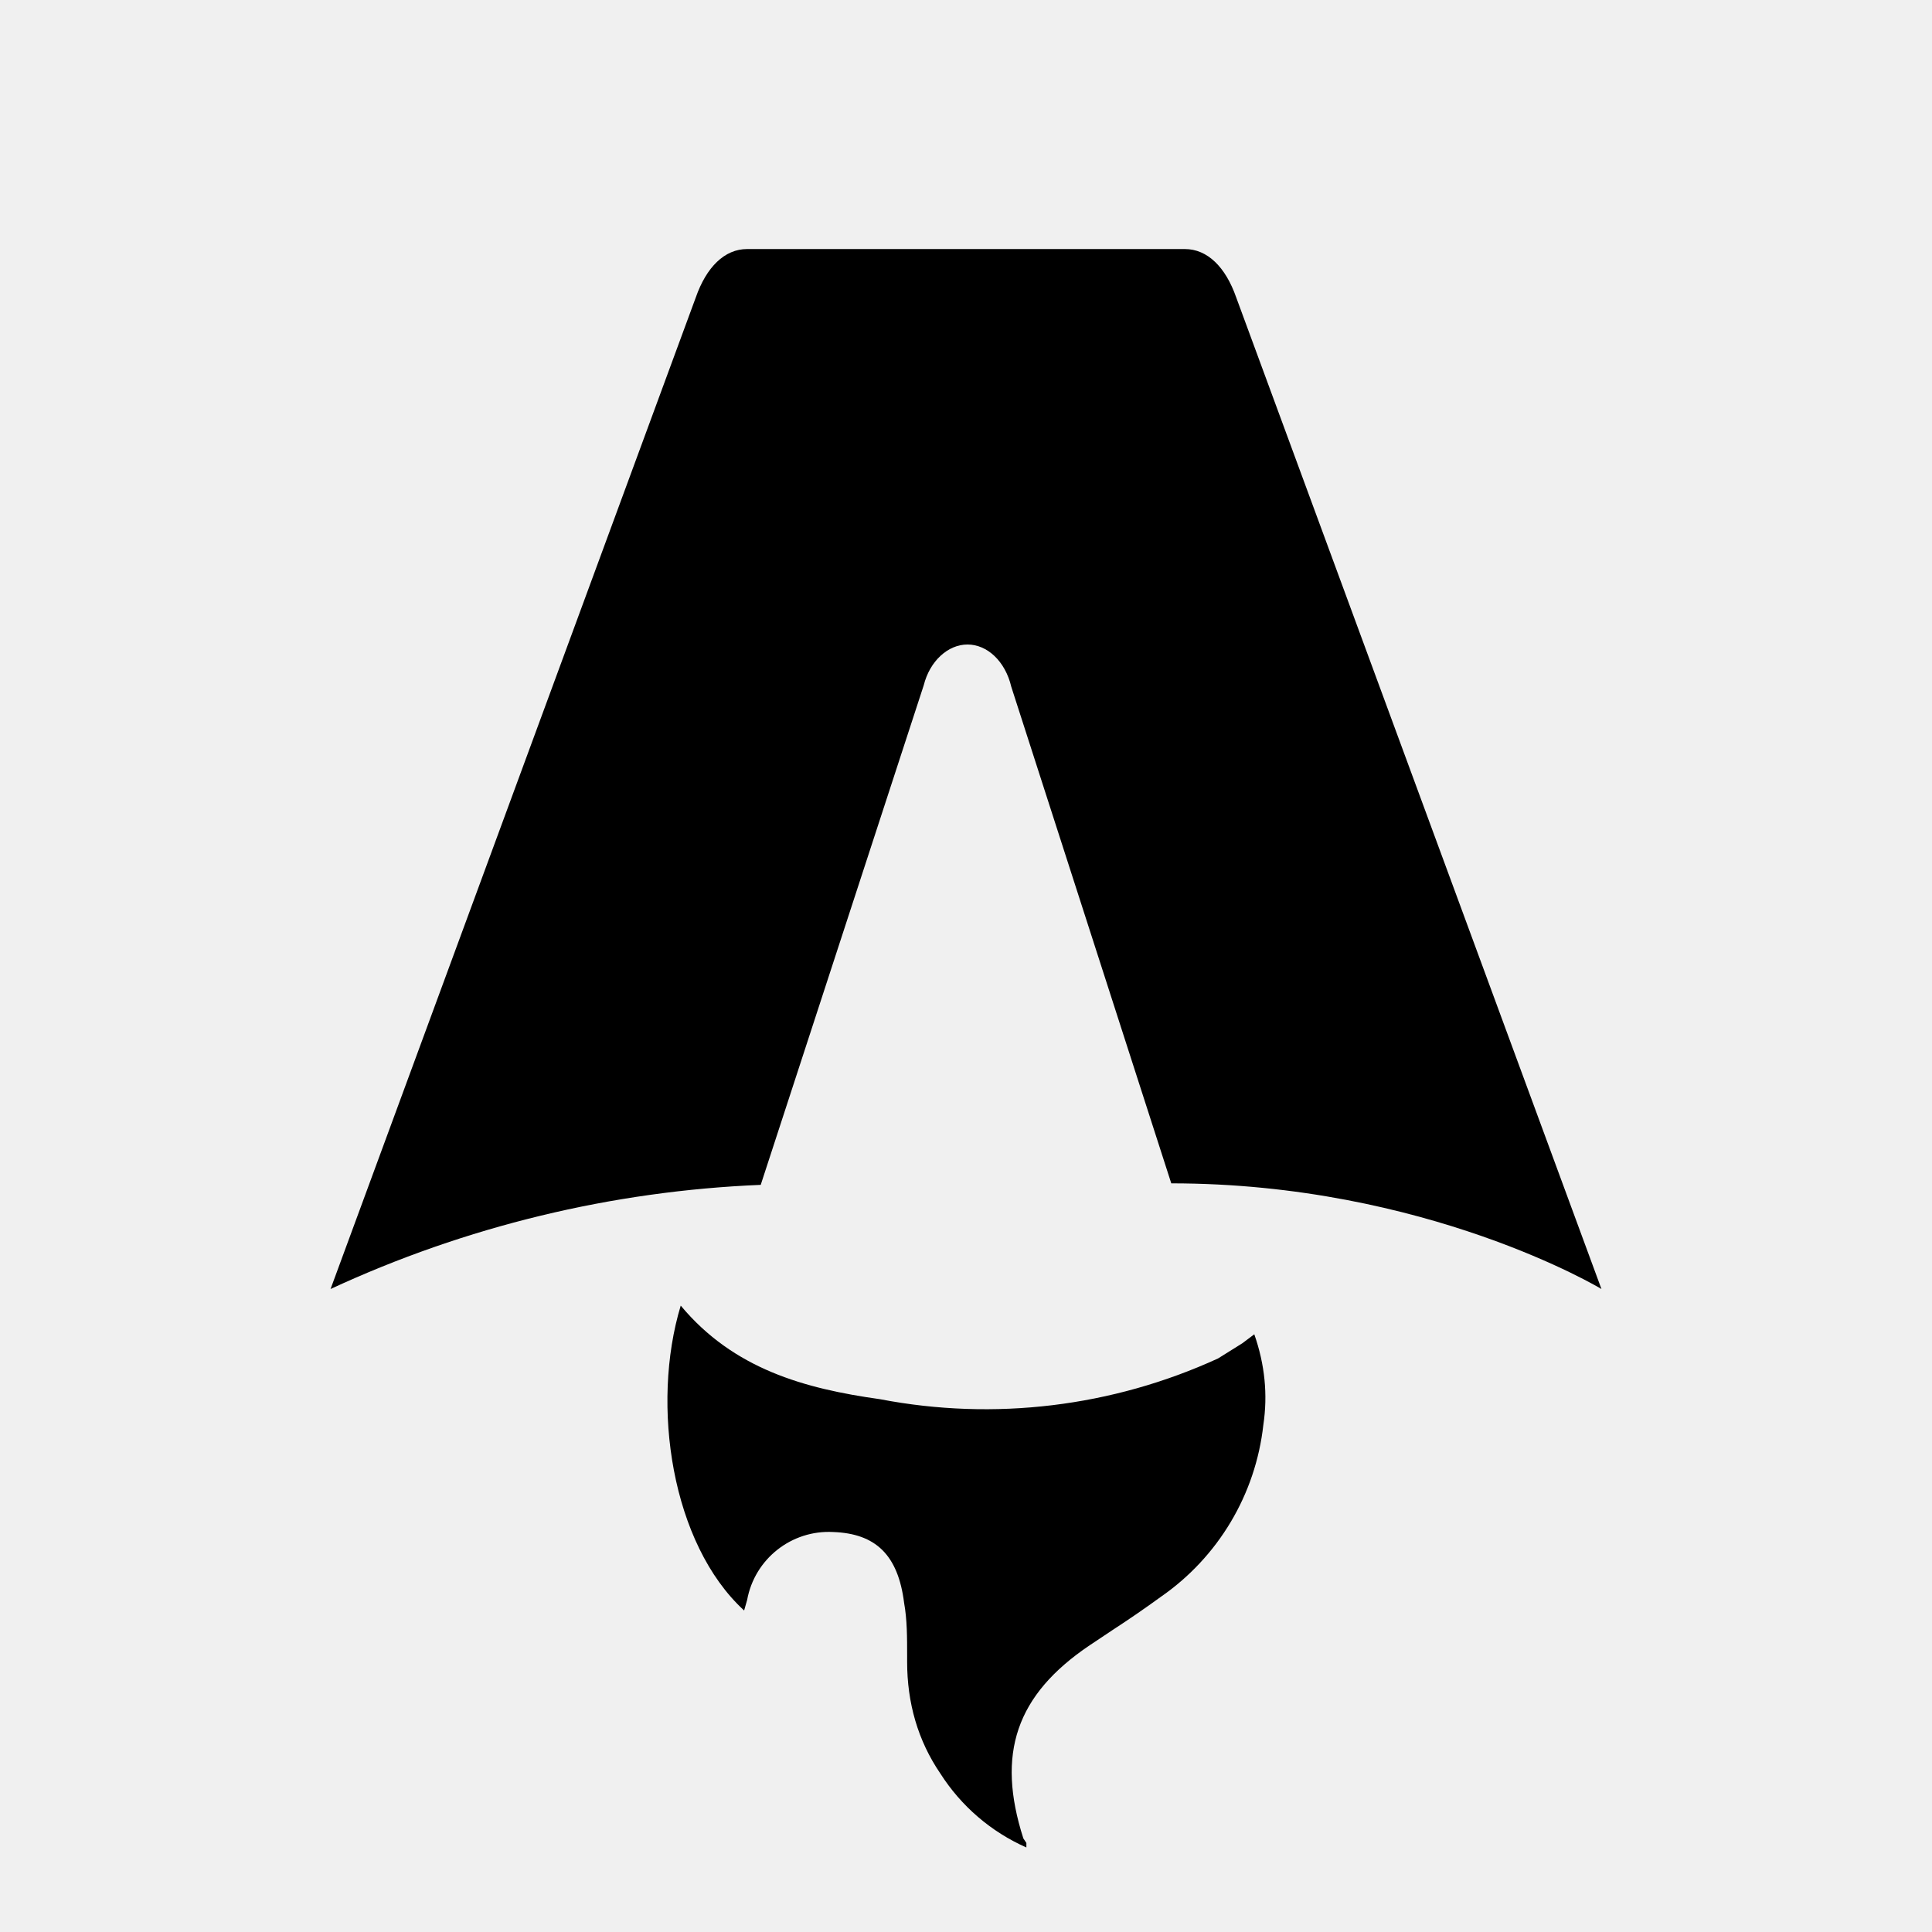
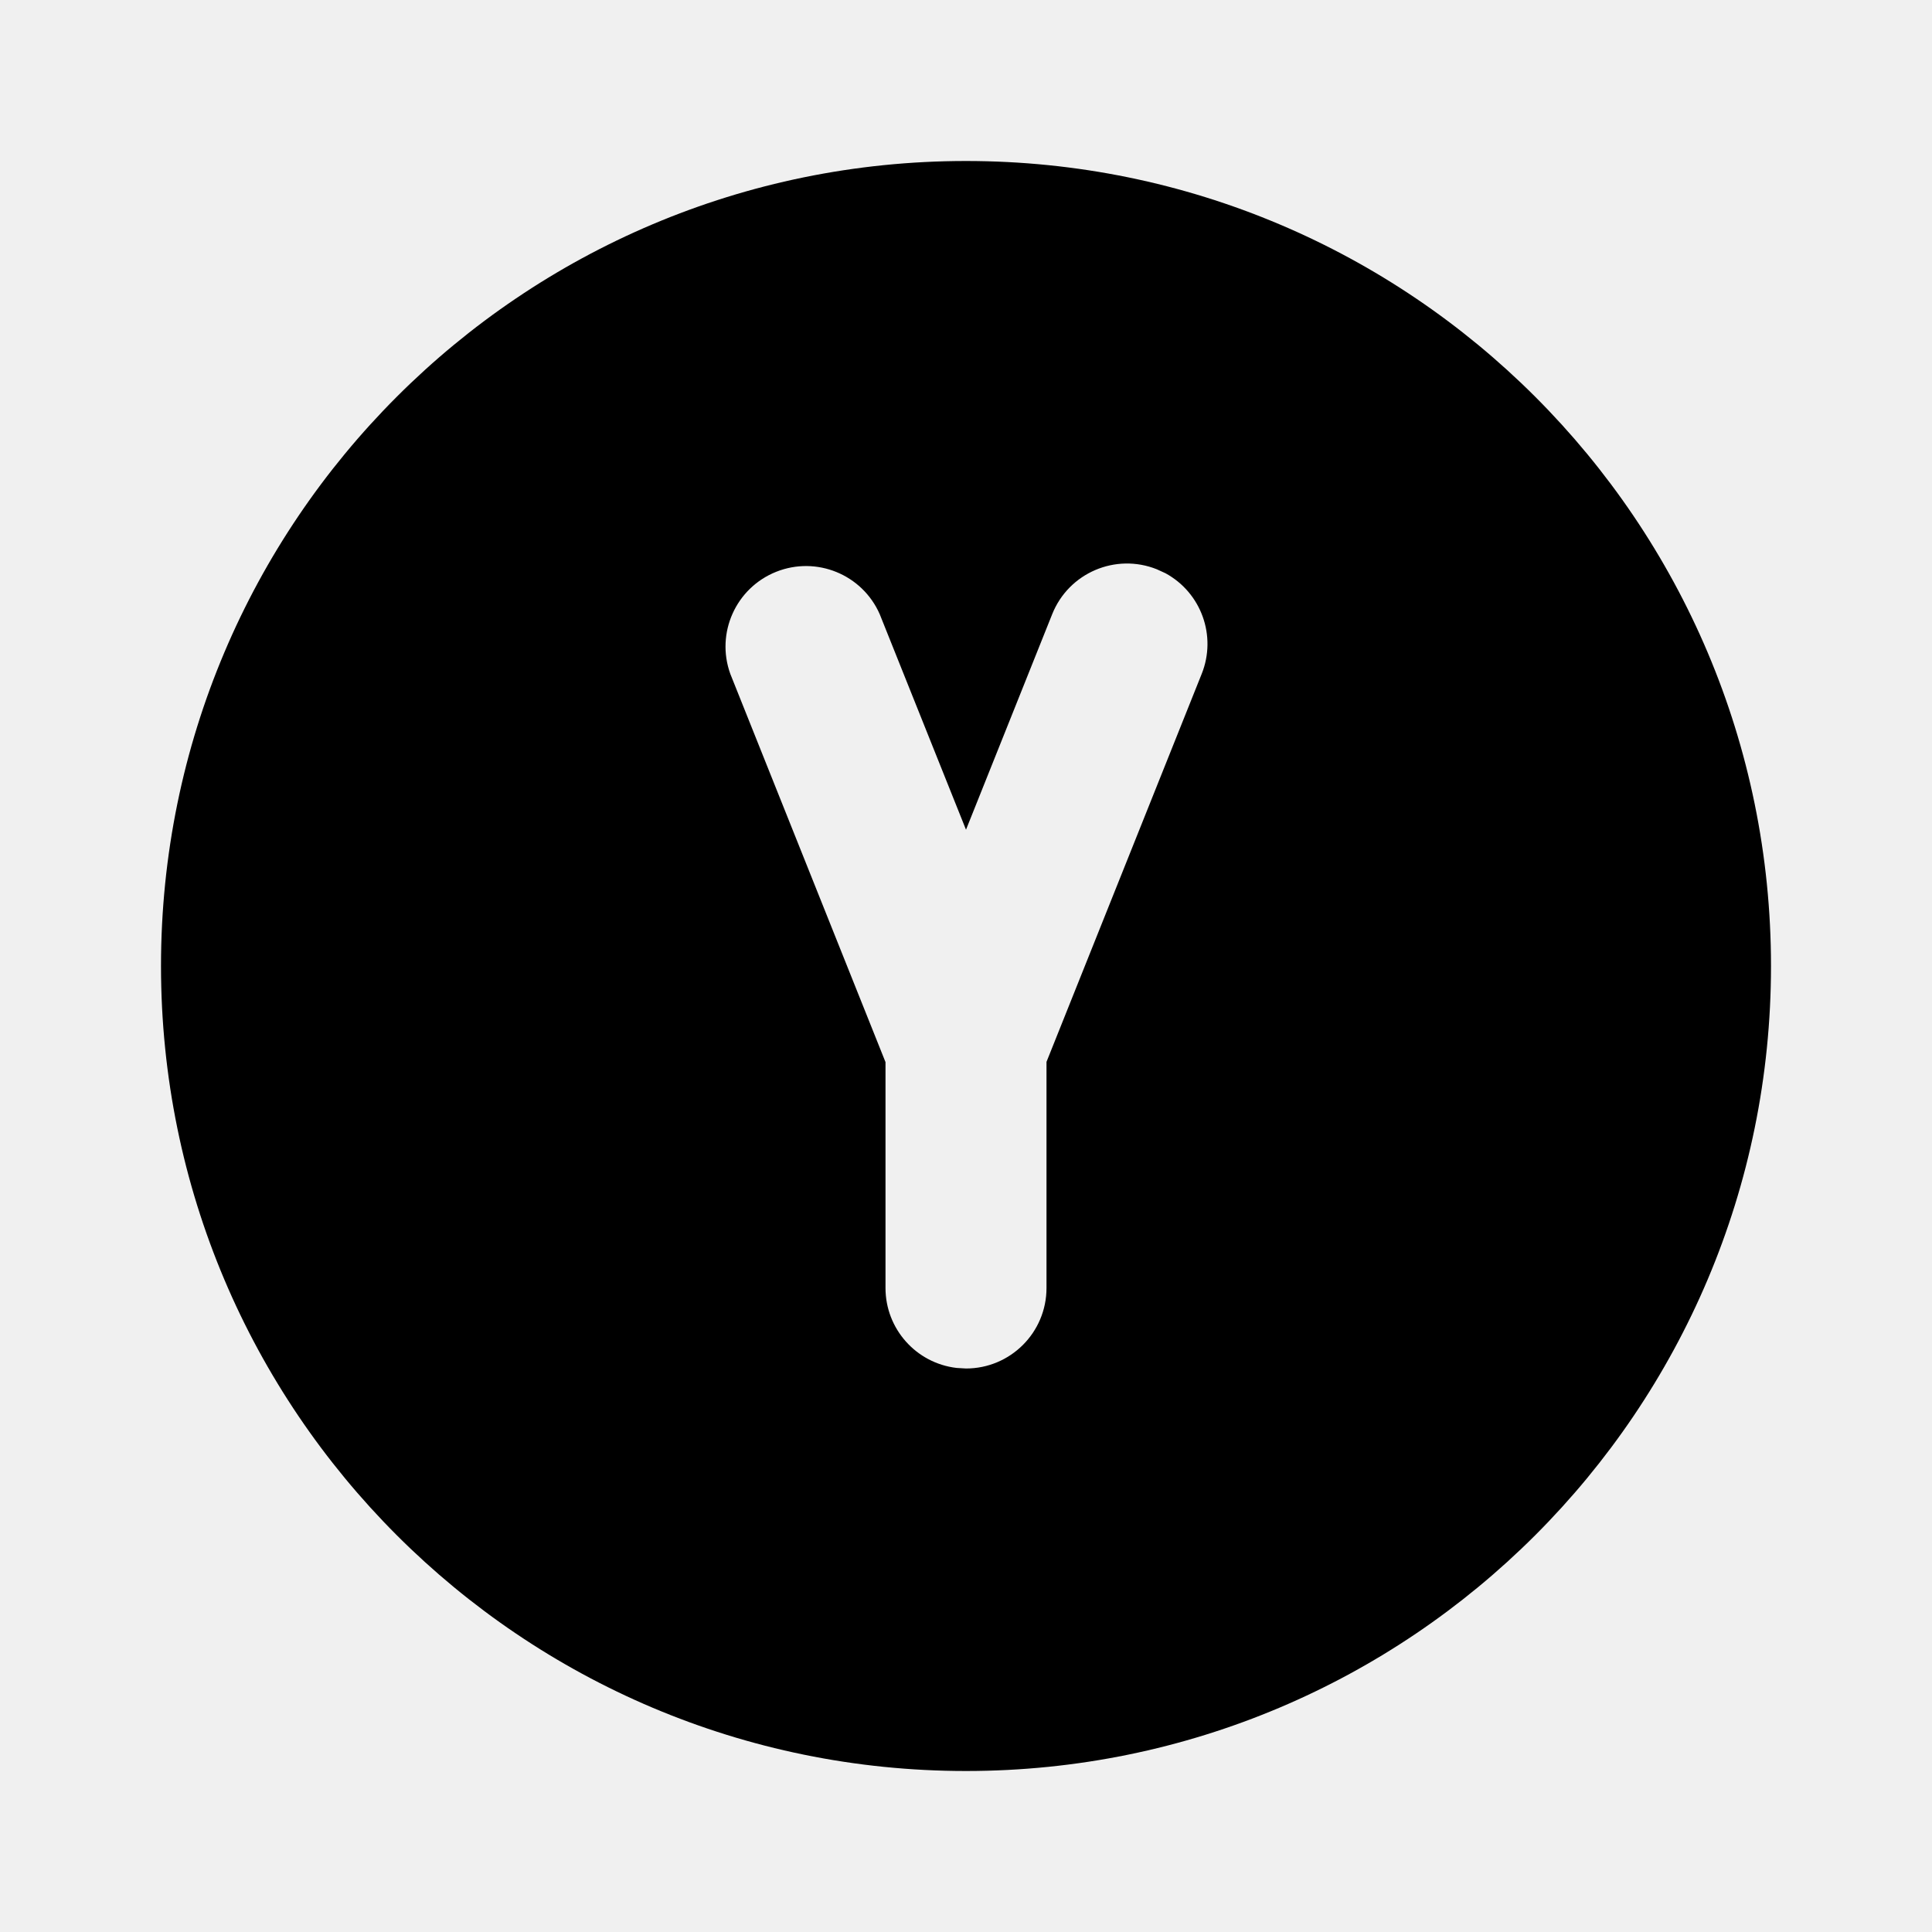
- <svg xmlns="http://www.w3.org/2000/svg" fill="none" viewBox="0 0 128 128">
-   <path d="M50.4 78.5a75.1 75.1 0 0 0-28.5 6.9l24.2-65.7c.7-2 1.9-3.2 3.4-3.2h29c1.5 0 2.7 1.2 3.4 3.2l24.2 65.7s-11.6-7-28.5-7L67 45.5c-.4-1.7-1.6-2.8-2.9-2.8-1.3 0-2.5 1.1-2.9 2.7L50.4 78.5Zm-1.1 28.2Zm-4.2-20.2c-2 6.6-.6 15.8 4.2 20.2a17.5 17.5 0 0 1 .2-.7 5.5 5.5 0 0 1 5.7-4.5c2.8.1 4.3 1.5 4.7 4.7.2 1.1.2 2.3.2 3.5v.4c0 2.7.7 5.2 2.2 7.4a13 13 0 0 0 5.7 4.9v-.3l-.2-.3c-1.8-5.6-.5-9.5 4.4-12.8l1.5-1a73 73 0 0 0 3.2-2.2 16 16 0 0 0 6.8-11.4c.3-2 .1-4-.6-6l-.8.6-1.6 1a37 37 0 0 1-22.4 2.7c-5-.7-9.7-2-13.2-6.2Z" />
-   <style>
-         path { fill: #000; }
-         @media (prefers-color-scheme: dark) {
-             path { fill: #FFF; }
-         }
-     </style>
+ <svg xmlns="http://www.w3.org/2000/svg" width="24" height="24" viewBox="0 0 24 24" fill="currentColor" class="icon icon-tabler icons-tabler-filled icon-tabler-circle-letter-y">
+   <path stroke="none" d="M0 0h24v24H0z" fill="none" />
+   <path d="M12 2c5.523 0 10 4.477 10 10s-4.477 10 -10 10s-10 -4.477 -10 -10s4.477 -10 10 -10m2.371 5.072a1 1 0 0 0 -1.3 .557l-1.071 2.678l-1.072 -2.678a1 1 0 0 0 -1.856 .742l1.928 4.823v2.806a1 1 0 0 0 .883 .993l.117 .007a1 1 0 0 0 1 -1v-2.809l1.928 -4.82a1 1 0 0 0 -.45 -1.25z" />
</svg>
